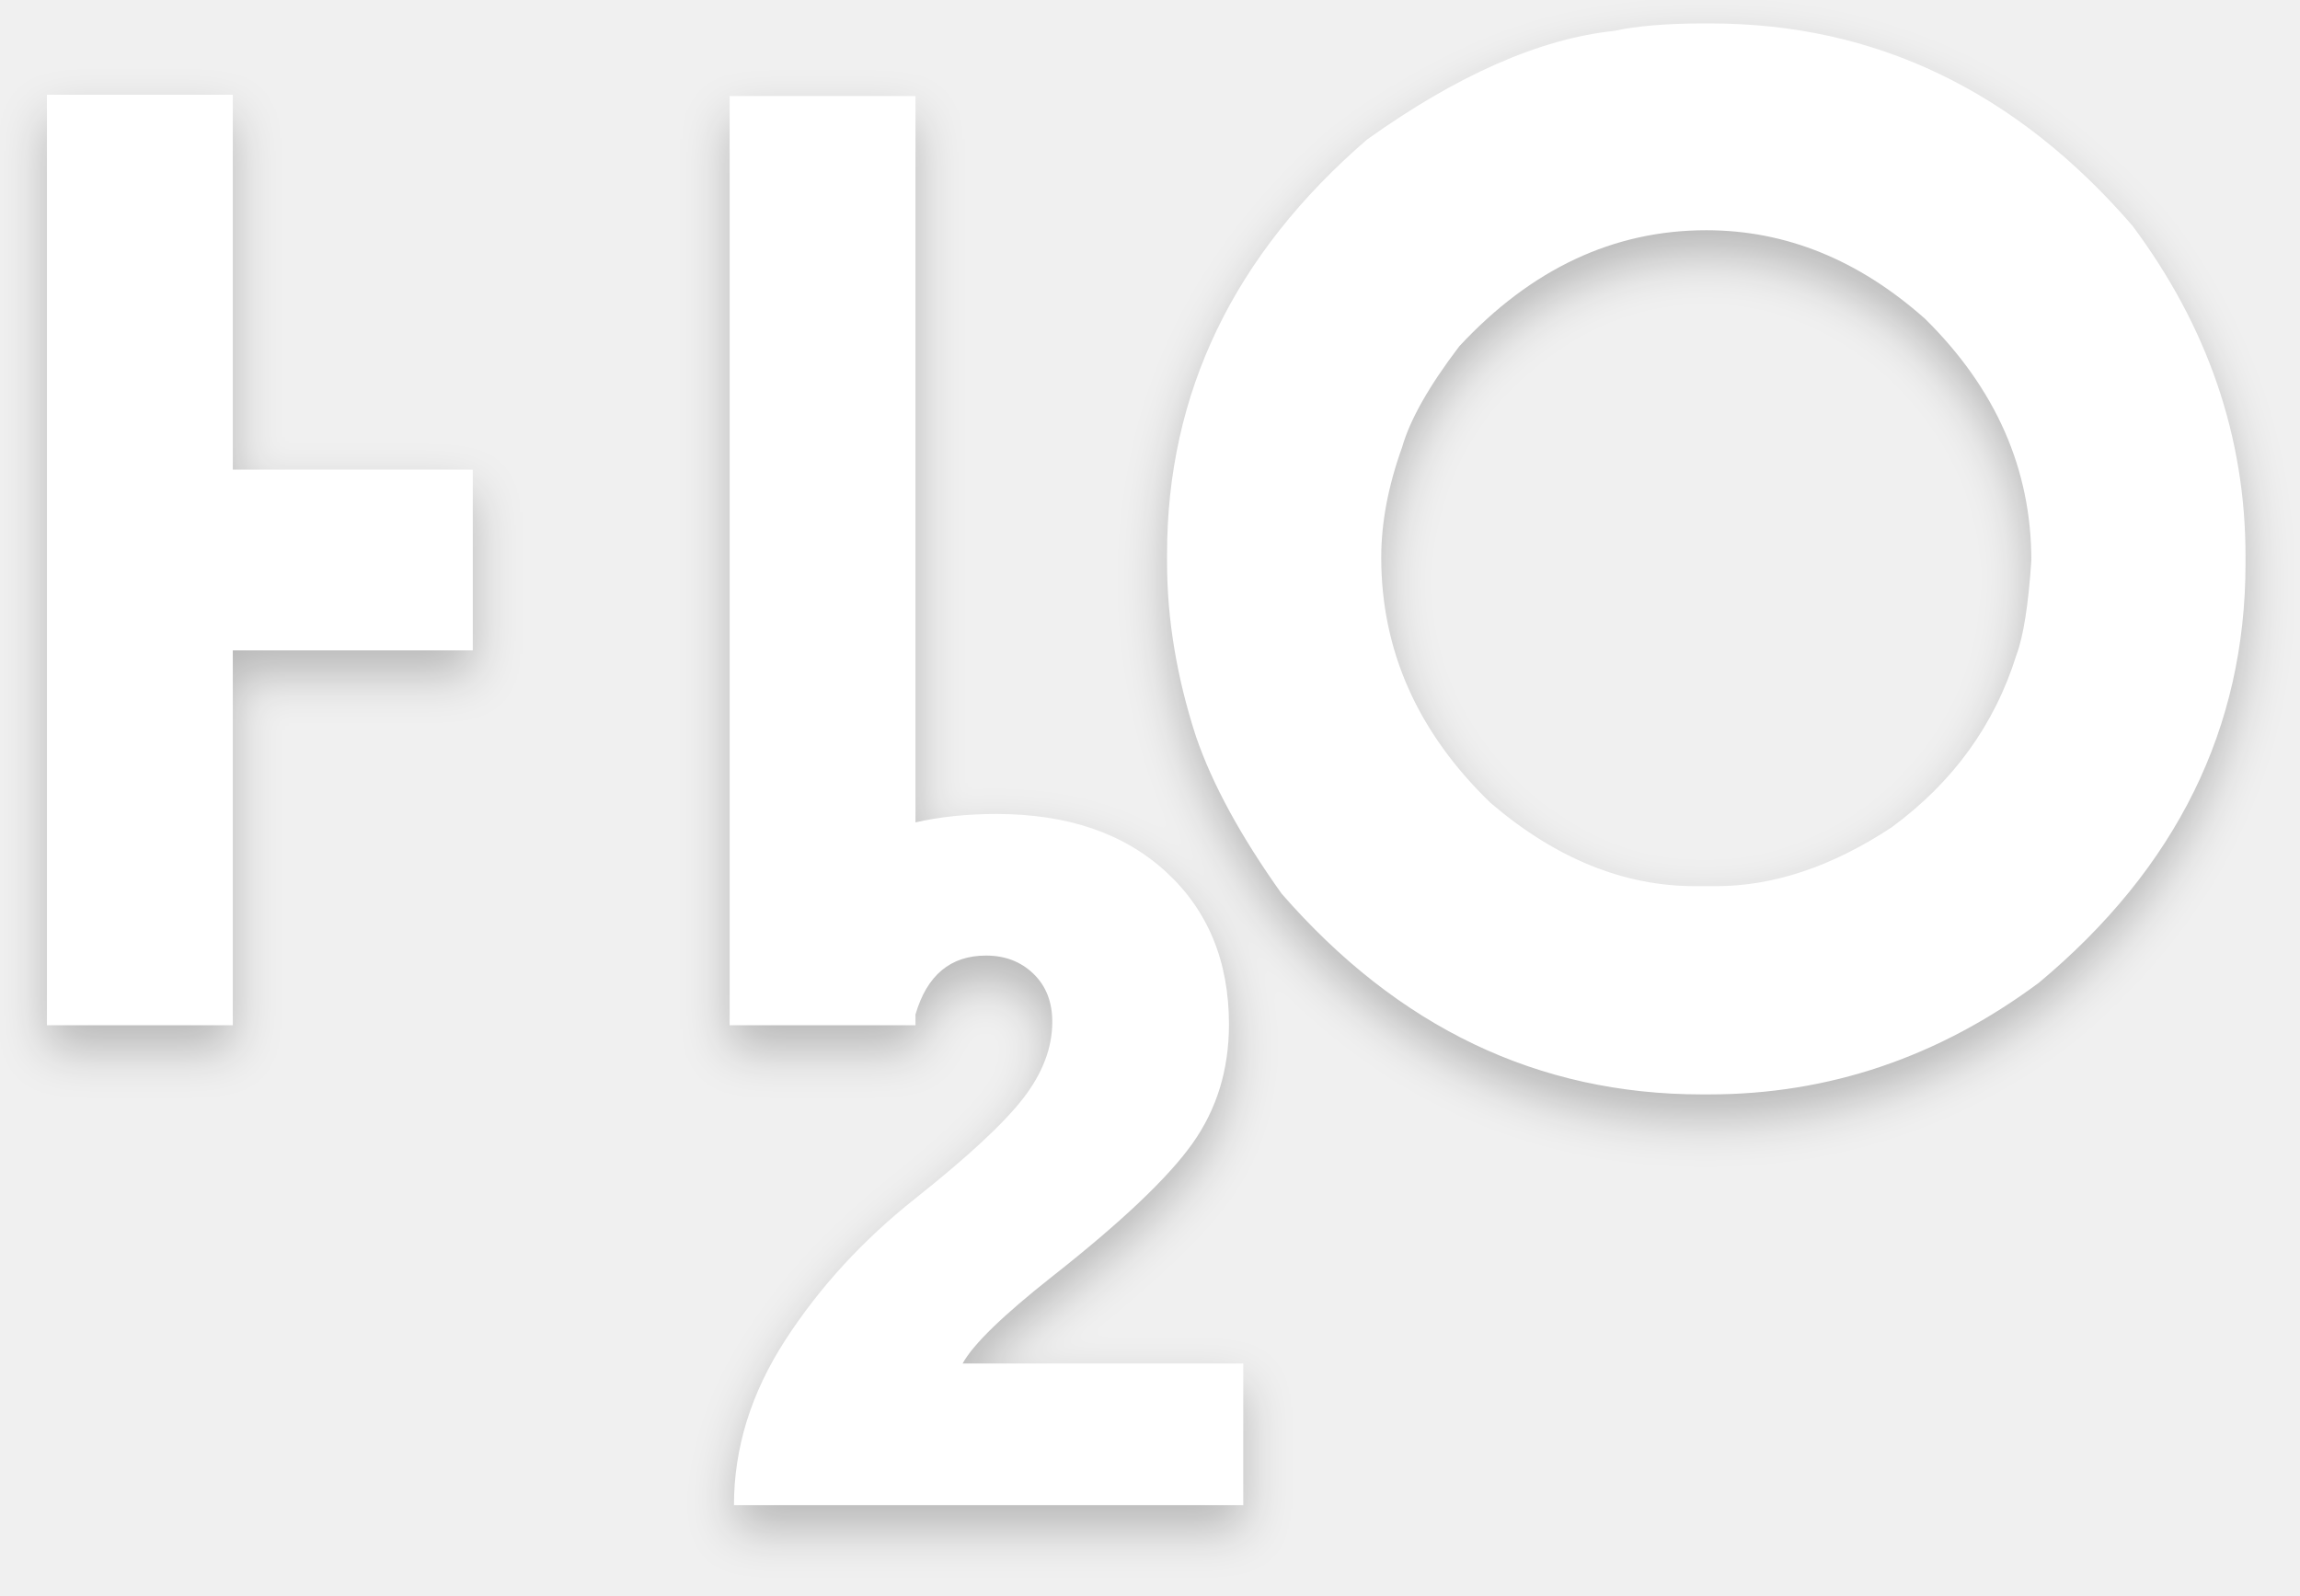
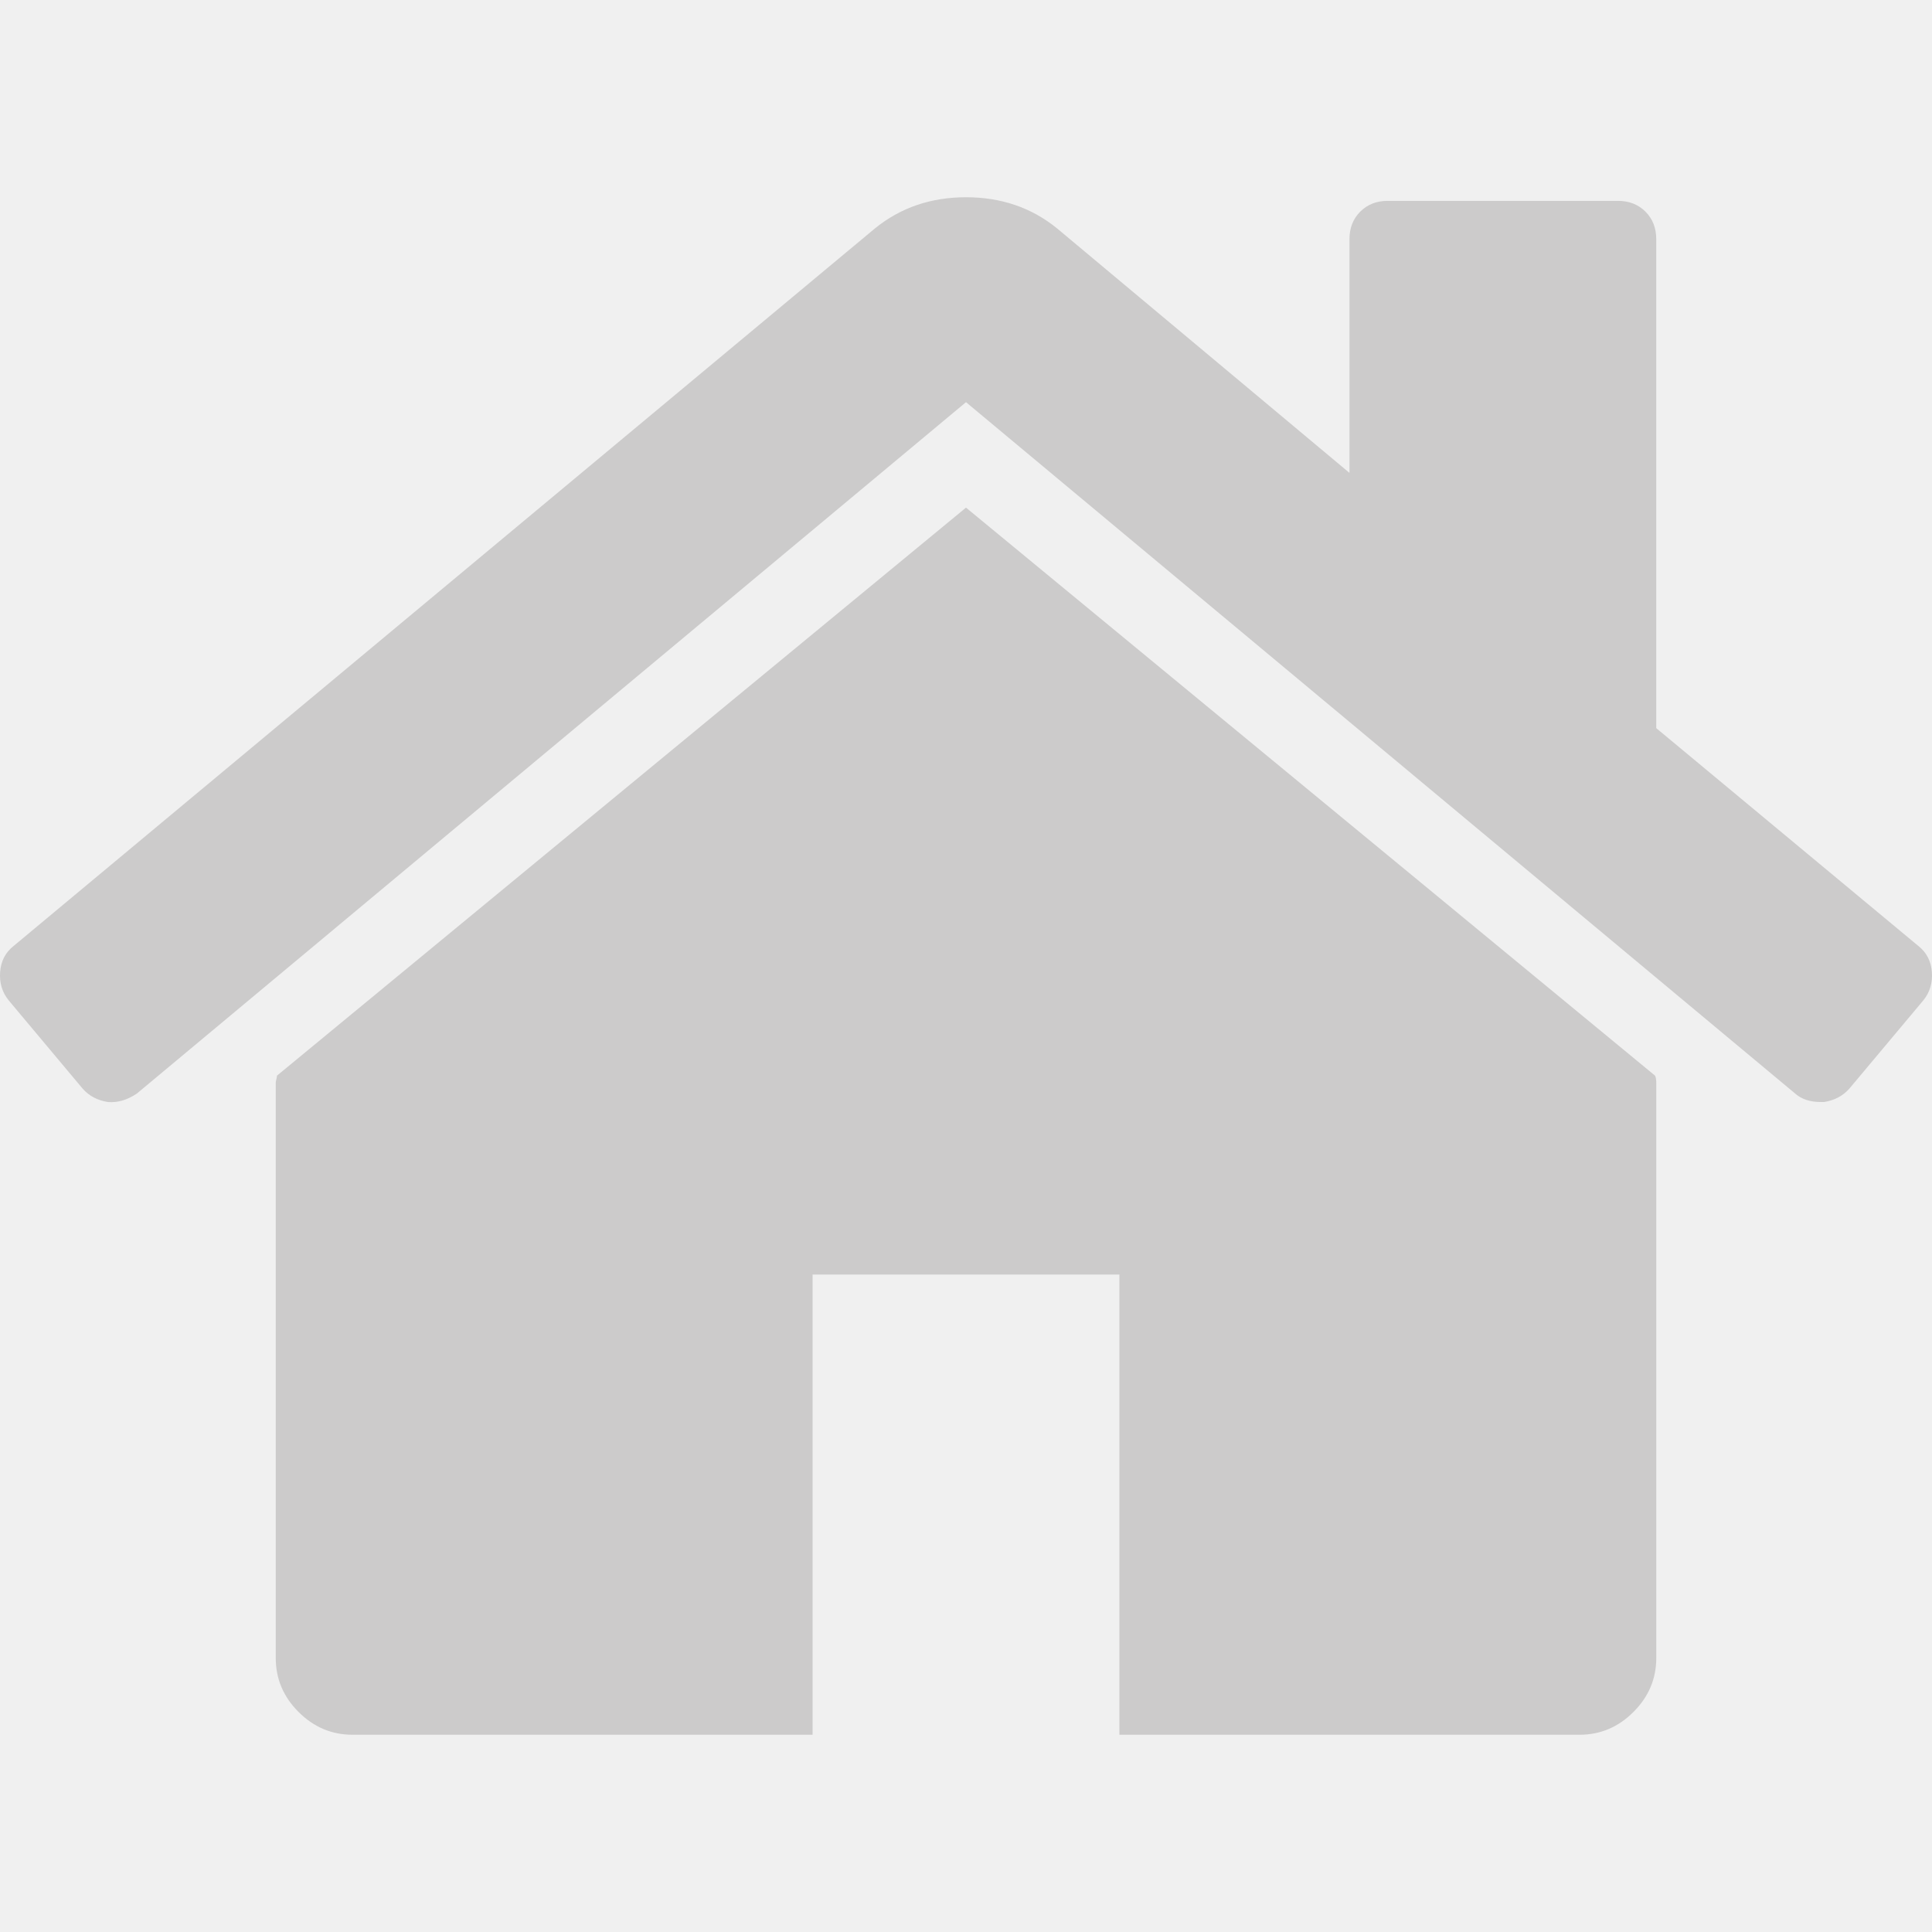
- <svg xmlns="http://www.w3.org/2000/svg" xmlns:xlink="http://www.w3.org/1999/xlink" width="98px" height="68px" viewBox="0 0 98 68" version="1.1">
-   <defs>
-     <path d="M2,4.038 L9.919,4.038 L9.919,20.014 L20.145,20.014 L20.145,27.714 L9.919,27.714 L9.919,43.69 L2,43.69 L2,4.038 Z M39.008,35.045 L39.008,4.093 L31.089,4.093 L31.089,43.69 L39.008,43.69 L39.008,43.231 C39.495,41.558 40.497,40.721 42.013,40.721 C42.825,40.721 43.498,40.979 44.033,41.496 C44.569,42.013 44.836,42.696 44.836,43.545 C44.836,44.652 44.421,45.741 43.591,46.811 C42.76,47.881 41.229,49.302 38.996,51.074 C36.763,52.845 34.917,54.857 33.459,57.108 C32.002,59.359 31.273,61.703 31.273,64.139 L52.974,64.139 L52.974,58.105 L41.016,58.105 C41.459,57.293 42.732,56.056 44.836,54.395 C47.789,52.07 49.782,50.179 50.815,48.721 C51.849,47.263 52.365,45.574 52.365,43.655 C52.365,40.961 51.47,38.793 49.68,37.15 C47.89,35.508 45.482,34.687 42.456,34.687 C41.203,34.687 40.054,34.806 39.008,35.045 Z M72.575,1 L72.892,1 C79.907,1 85.897,3.873 90.862,9.62 C94.074,13.931 95.679,18.621 95.679,23.692 L95.679,24.009 C95.679,31.023 92.742,36.982 86.869,41.883 C82.601,45.053 77.921,46.637 72.829,46.637 L72.512,46.637 C65.54,46.637 59.571,43.785 54.606,38.08 C52.873,35.65 51.658,33.421 50.961,31.393 C50.137,28.858 49.725,26.375 49.725,23.945 L49.725,23.628 C49.725,16.741 52.567,10.846 58.25,5.944 C62.096,3.197 65.603,1.655 68.772,1.317 C69.744,1.106 71.012,1 72.575,1 Z M58.853,23.755 C58.853,27.727 60.406,31.213 63.511,34.214 C66.279,36.58 69.184,37.763 72.227,37.763 L73.114,37.763 C75.565,37.763 78.058,36.929 80.594,35.26 C83.214,33.337 84.988,30.886 85.918,27.907 C86.214,27.125 86.425,25.784 86.552,23.882 C86.552,19.994 85.041,16.561 82.02,13.582 C79.189,11.068 76.083,9.811 72.702,9.811 C68.751,9.811 65.244,11.459 62.18,14.755 C60.891,16.445 60.078,17.882 59.74,19.065 C59.148,20.713 58.853,22.276 58.853,23.755 Z" id="path-1" />
-     <filter x="-50%" y="-50%" width="200%" height="200%" filterUnits="objectBoundingBox" id="filter-2">
-       <feOffset dx="0" dy="1" in="SourceAlpha" result="shadowOffsetOuter1" />
-       <feGaussianBlur stdDeviation="1" in="shadowOffsetOuter1" result="shadowBlurOuter1" />
-       <feColorMatrix values="0 0 0 0 0   0 0 0 0 0   0 0 0 0 0  0 0 0 0.236 0" type="matrix" in="shadowBlurOuter1" />
-     </filter>
-   </defs>
-   <g id="logo" stroke="none" stroke-width="1" fill="none" fill-rule="evenodd">
-     <g id="Combined-Shape">
-       <use fill="black" fill-opacity="1" filter="url(#filter-2)" xlink:href="#path-1" />
-       <use fill="#FFFFFF" fill-rule="evenodd" xlink:href="#path-1" />
+ <svg xmlns="http://www.w3.org/2000/svg" version="1.1" id="Capa_1" x="0px" y="0px" width="512px" height="512px" viewBox="0 0 460.298 460.297" style="enable-background:new 0 0 460.298 460.297;" xml:space="preserve" class="">
+   <g>
+     <g>
+       <g>
+         <path d="M230.149,120.939L65.986,256.274c0,0.191-0.048,0.472-0.144,0.855c-0.094,0.38-0.144,0.656-0.144,0.852v137.041    c0,4.948,1.809,9.236,5.426,12.847c3.616,3.613,7.898,5.431,12.847,5.431h109.63V303.664h73.097v109.64h109.629    c4.948,0,9.236-1.814,12.847-5.435c3.617-3.607,5.432-7.898,5.432-12.847V257.981c0-0.76-0.104-1.334-0.288-1.707L230.149,120.939    z" data-original="#000000" class="active-path" data-old_color="#CAC9C9" fill="#CCCBCB" />
+         <path d="M457.122,225.438L394.6,173.476V56.989c0-2.663-0.856-4.853-2.574-6.567c-1.704-1.712-3.894-2.568-6.563-2.568h-54.816    c-2.666,0-4.855,0.856-6.57,2.568c-1.711,1.714-2.566,3.905-2.566,6.567v55.673l-69.662-58.245    c-6.084-4.949-13.318-7.423-21.694-7.423c-8.375,0-15.608,2.474-21.698,7.423L3.172,225.438c-1.903,1.52-2.946,3.566-3.14,6.136    c-0.193,2.568,0.472,4.811,1.997,6.713l17.701,21.128c1.525,1.712,3.521,2.759,5.996,3.142c2.285,0.192,4.57-0.476,6.855-1.998    L230.149,95.817l197.57,164.741c1.526,1.328,3.521,1.991,5.996,1.991h0.858c2.471-0.376,4.463-1.43,5.996-3.138l17.703-21.125    c1.522-1.906,2.189-4.145,1.991-6.716C460.068,229.007,459.021,226.961,457.122,225.438z" data-original="#000000" class="active-path" data-old_color="#CAC9C9" fill="#CCCBCB" />
+       </g>
    </g>
  </g>
</svg>
